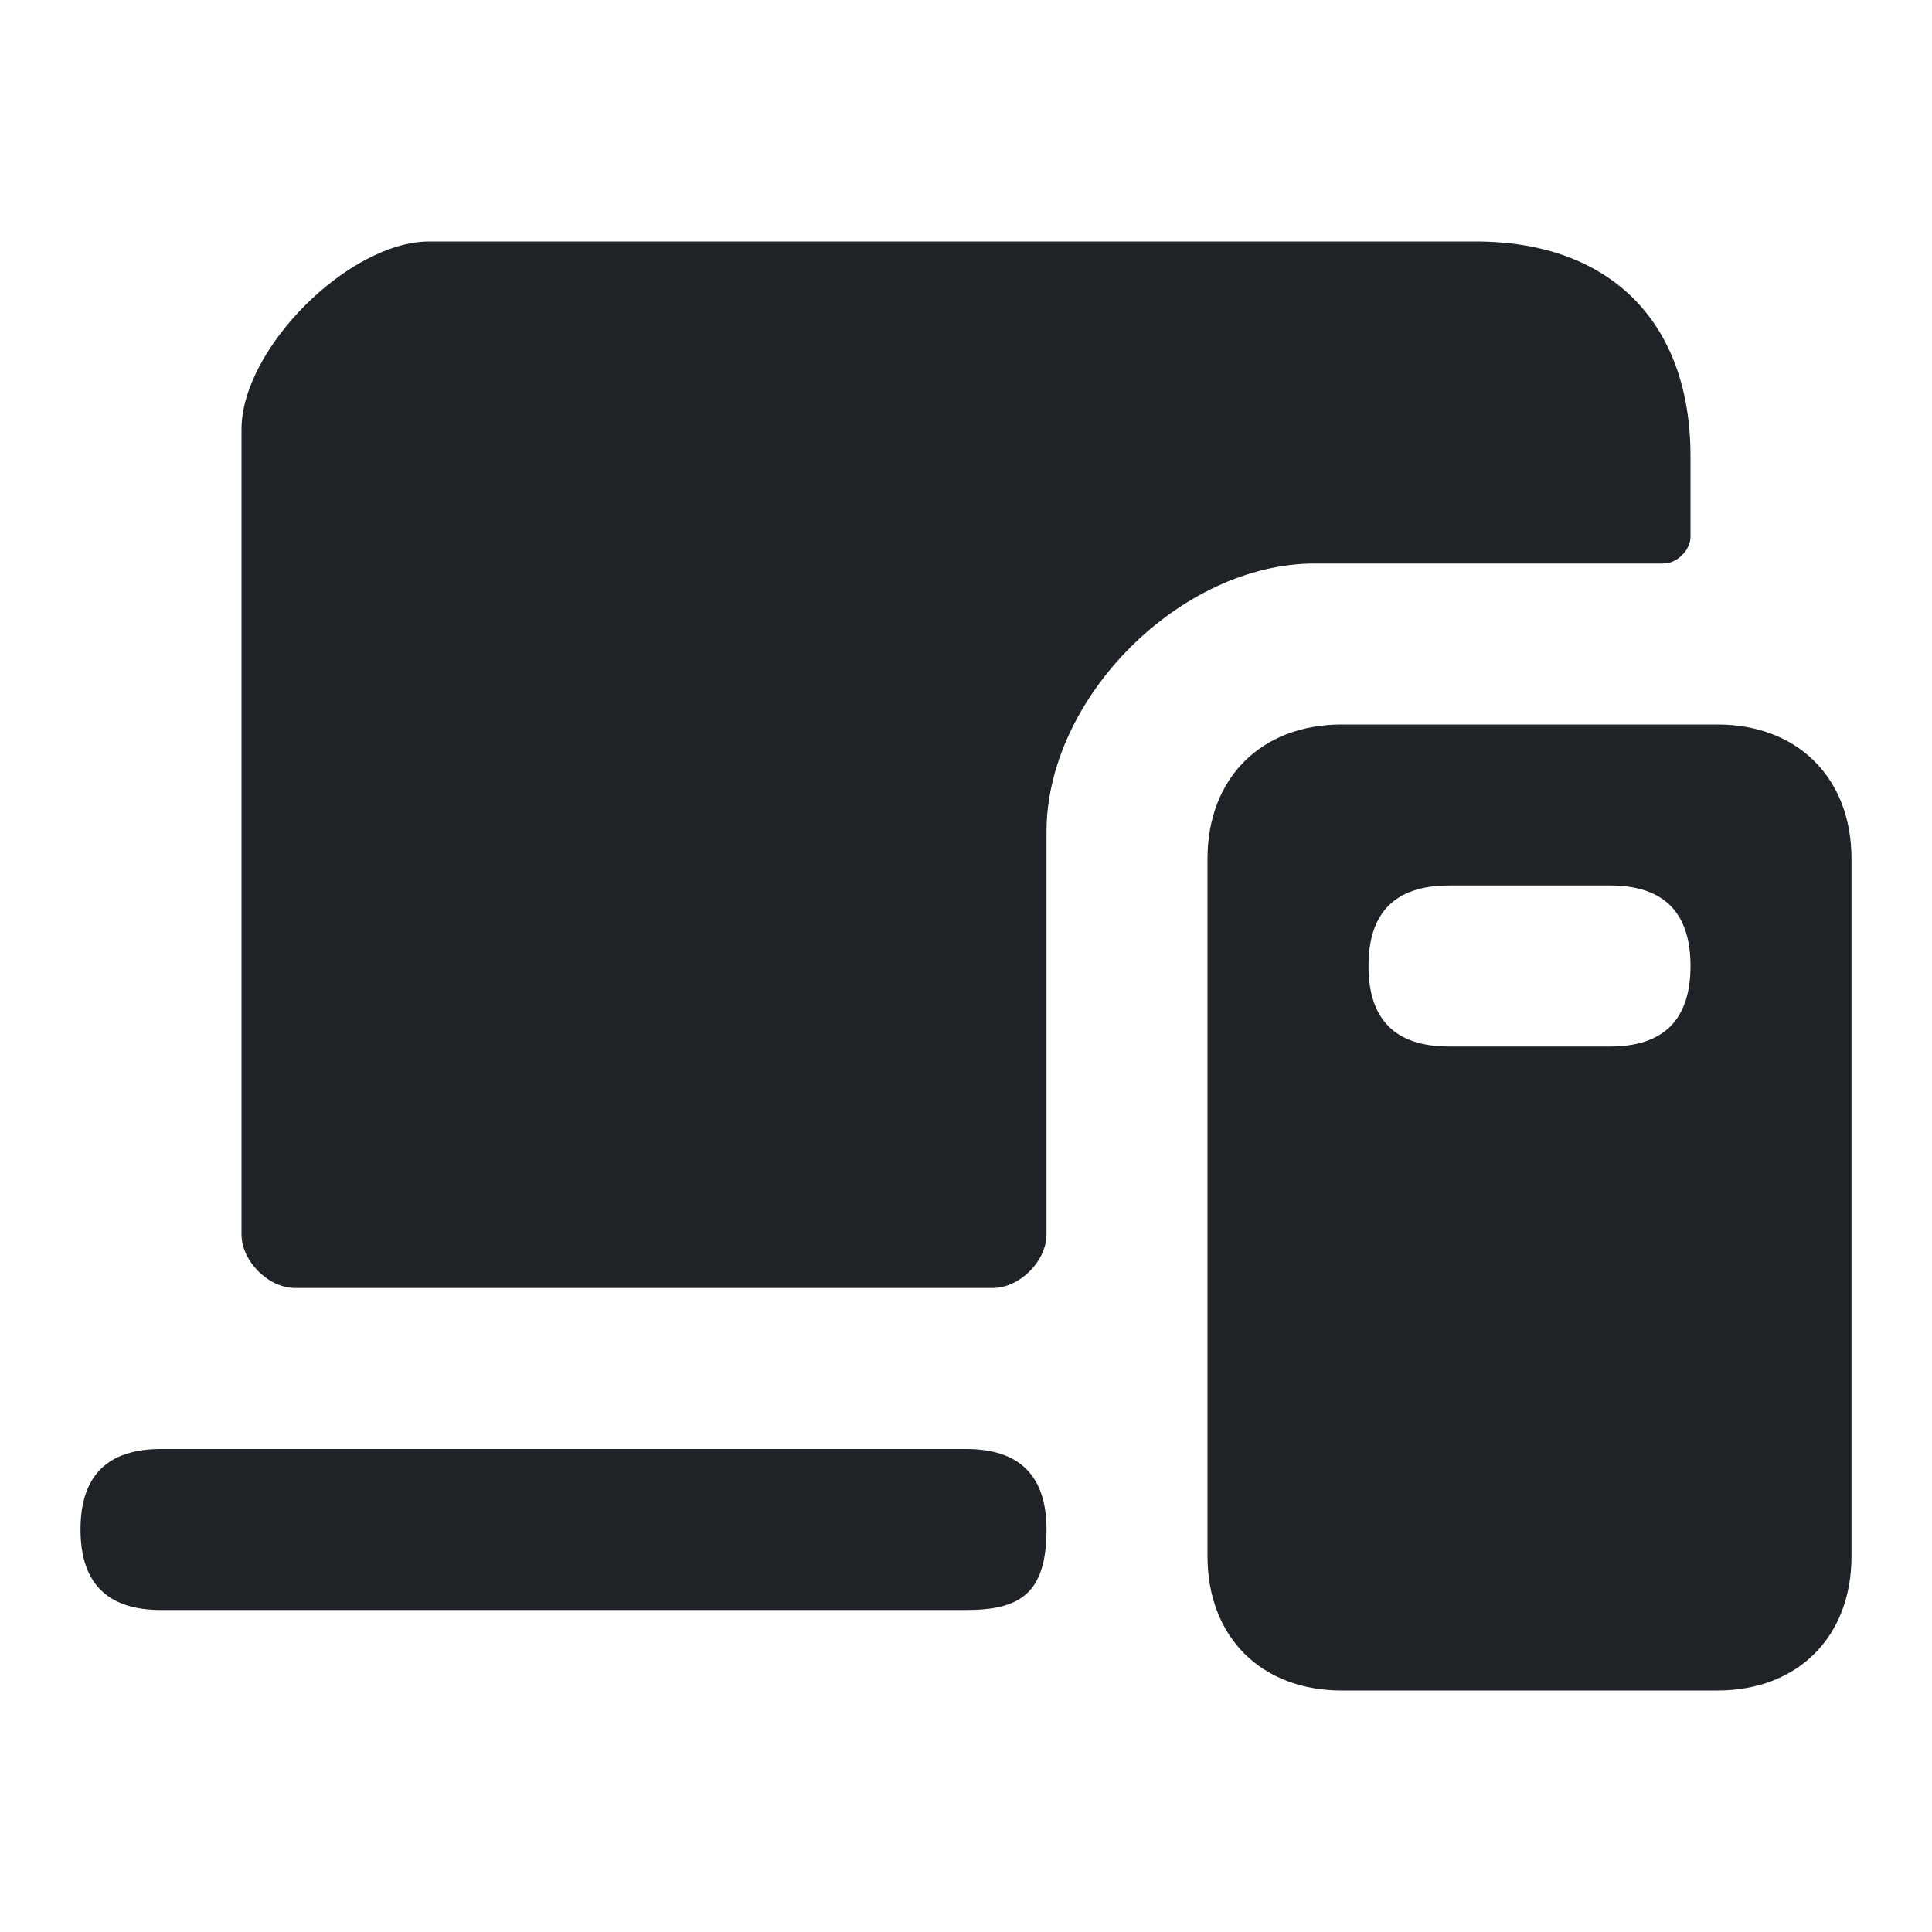
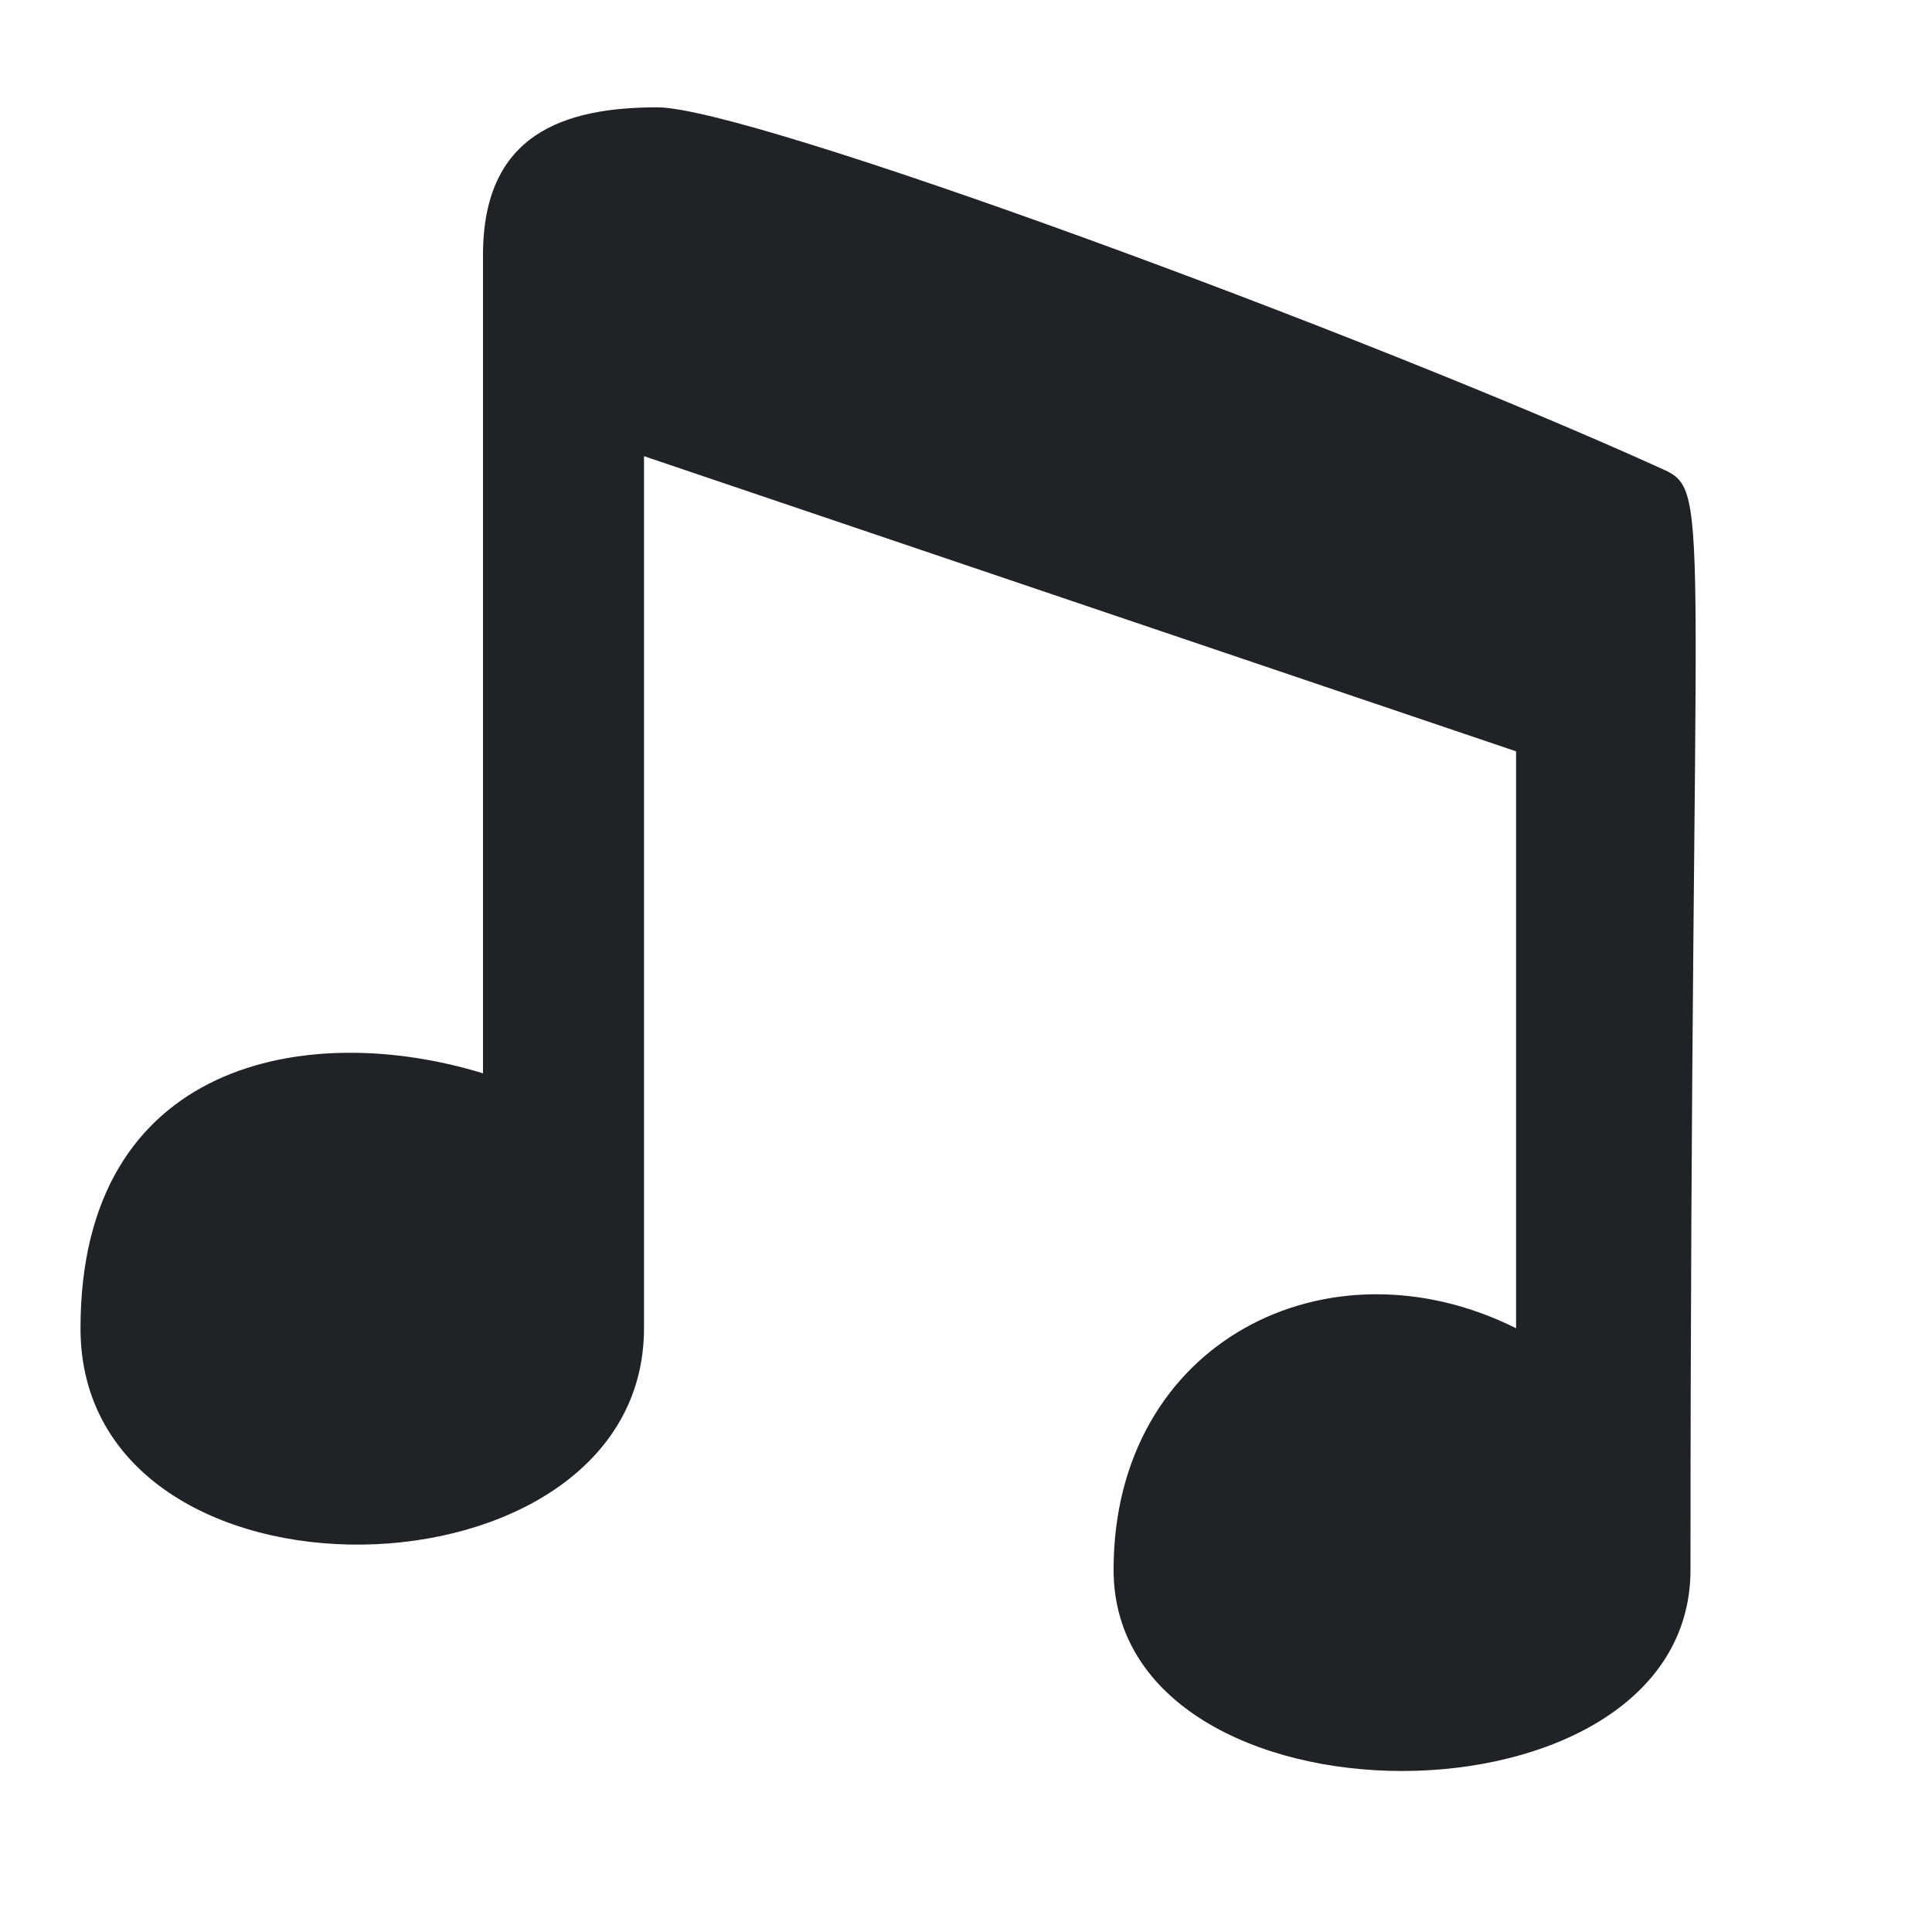
<svg xmlns="http://www.w3.org/2000/svg" width="72" height="72" fill="none">
-   <path fill="#1F2328" d="M6 54c-2 0-3 1-3 3s1 3 3 3h30c2 0 3-.6 3-3 0-2-1-3-3-3H6ZM37 48H11c-1 0-2-1-2-2V16c0-3 4-7 7-7h39c5 0 8 3 8 8v3c0 .5-.5 1-1 1H49c-5 0-10 5-10 10v15c0 1-1 2-2 2Z" />
-   <path fill="#1F2328" fill-rule="evenodd" d="M45 32v26c0 3 2 5 5 5h14c3 0 5-2 5-5V32c0-3-2-5-5-5H50c-3 0-5 2-5 5Zm9 1c-2 0-3 1-3 3s1 3 3 3h6c2 0 3-1 3-3s-1-3-3-3h-6Z" clip-rule="evenodd" />
+   <path d="M18 9.5V40c-6.5-2-15-.5-15 9.5 0 11 21 10.5 21 0V17l32.5 11v21.5c-7-3.5-15 .5-15 9 0 10 21.5 10 21.5 0 0-39.5.846-40.16-1-41C51 12.5 28 4 24.5 4S18 5 18 9.5Z" fill="#1F2328" />
</svg>
